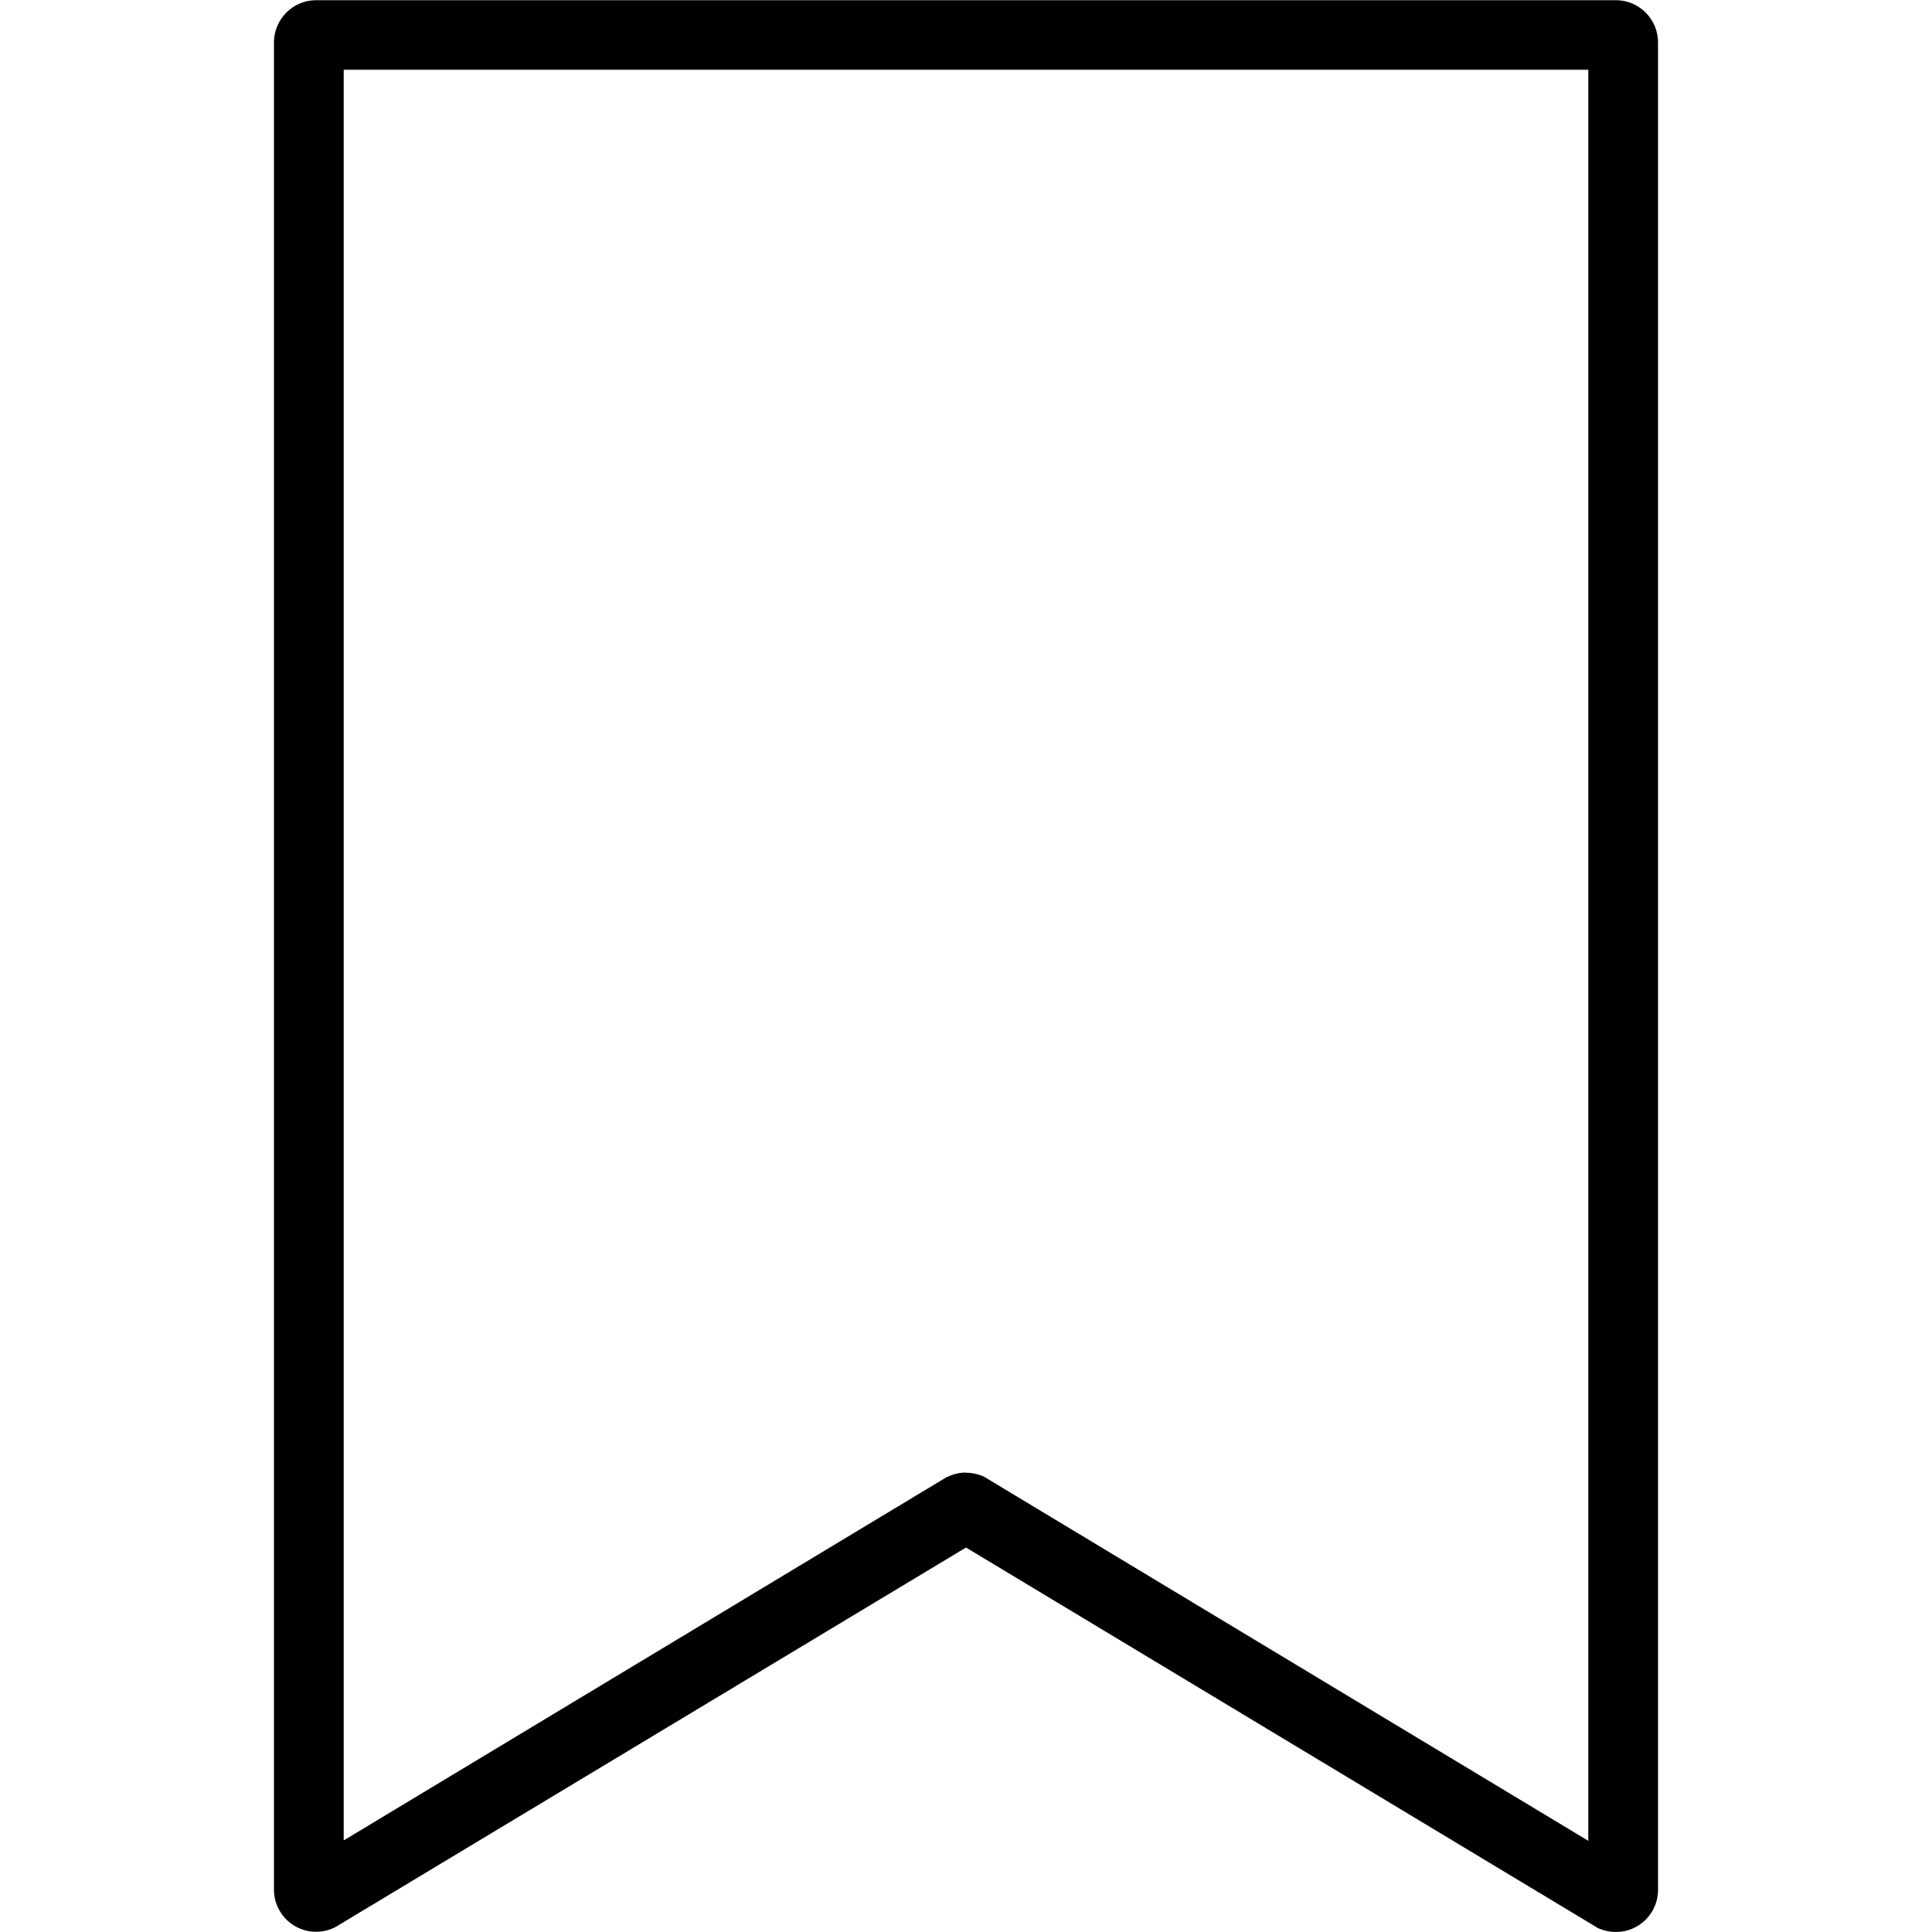
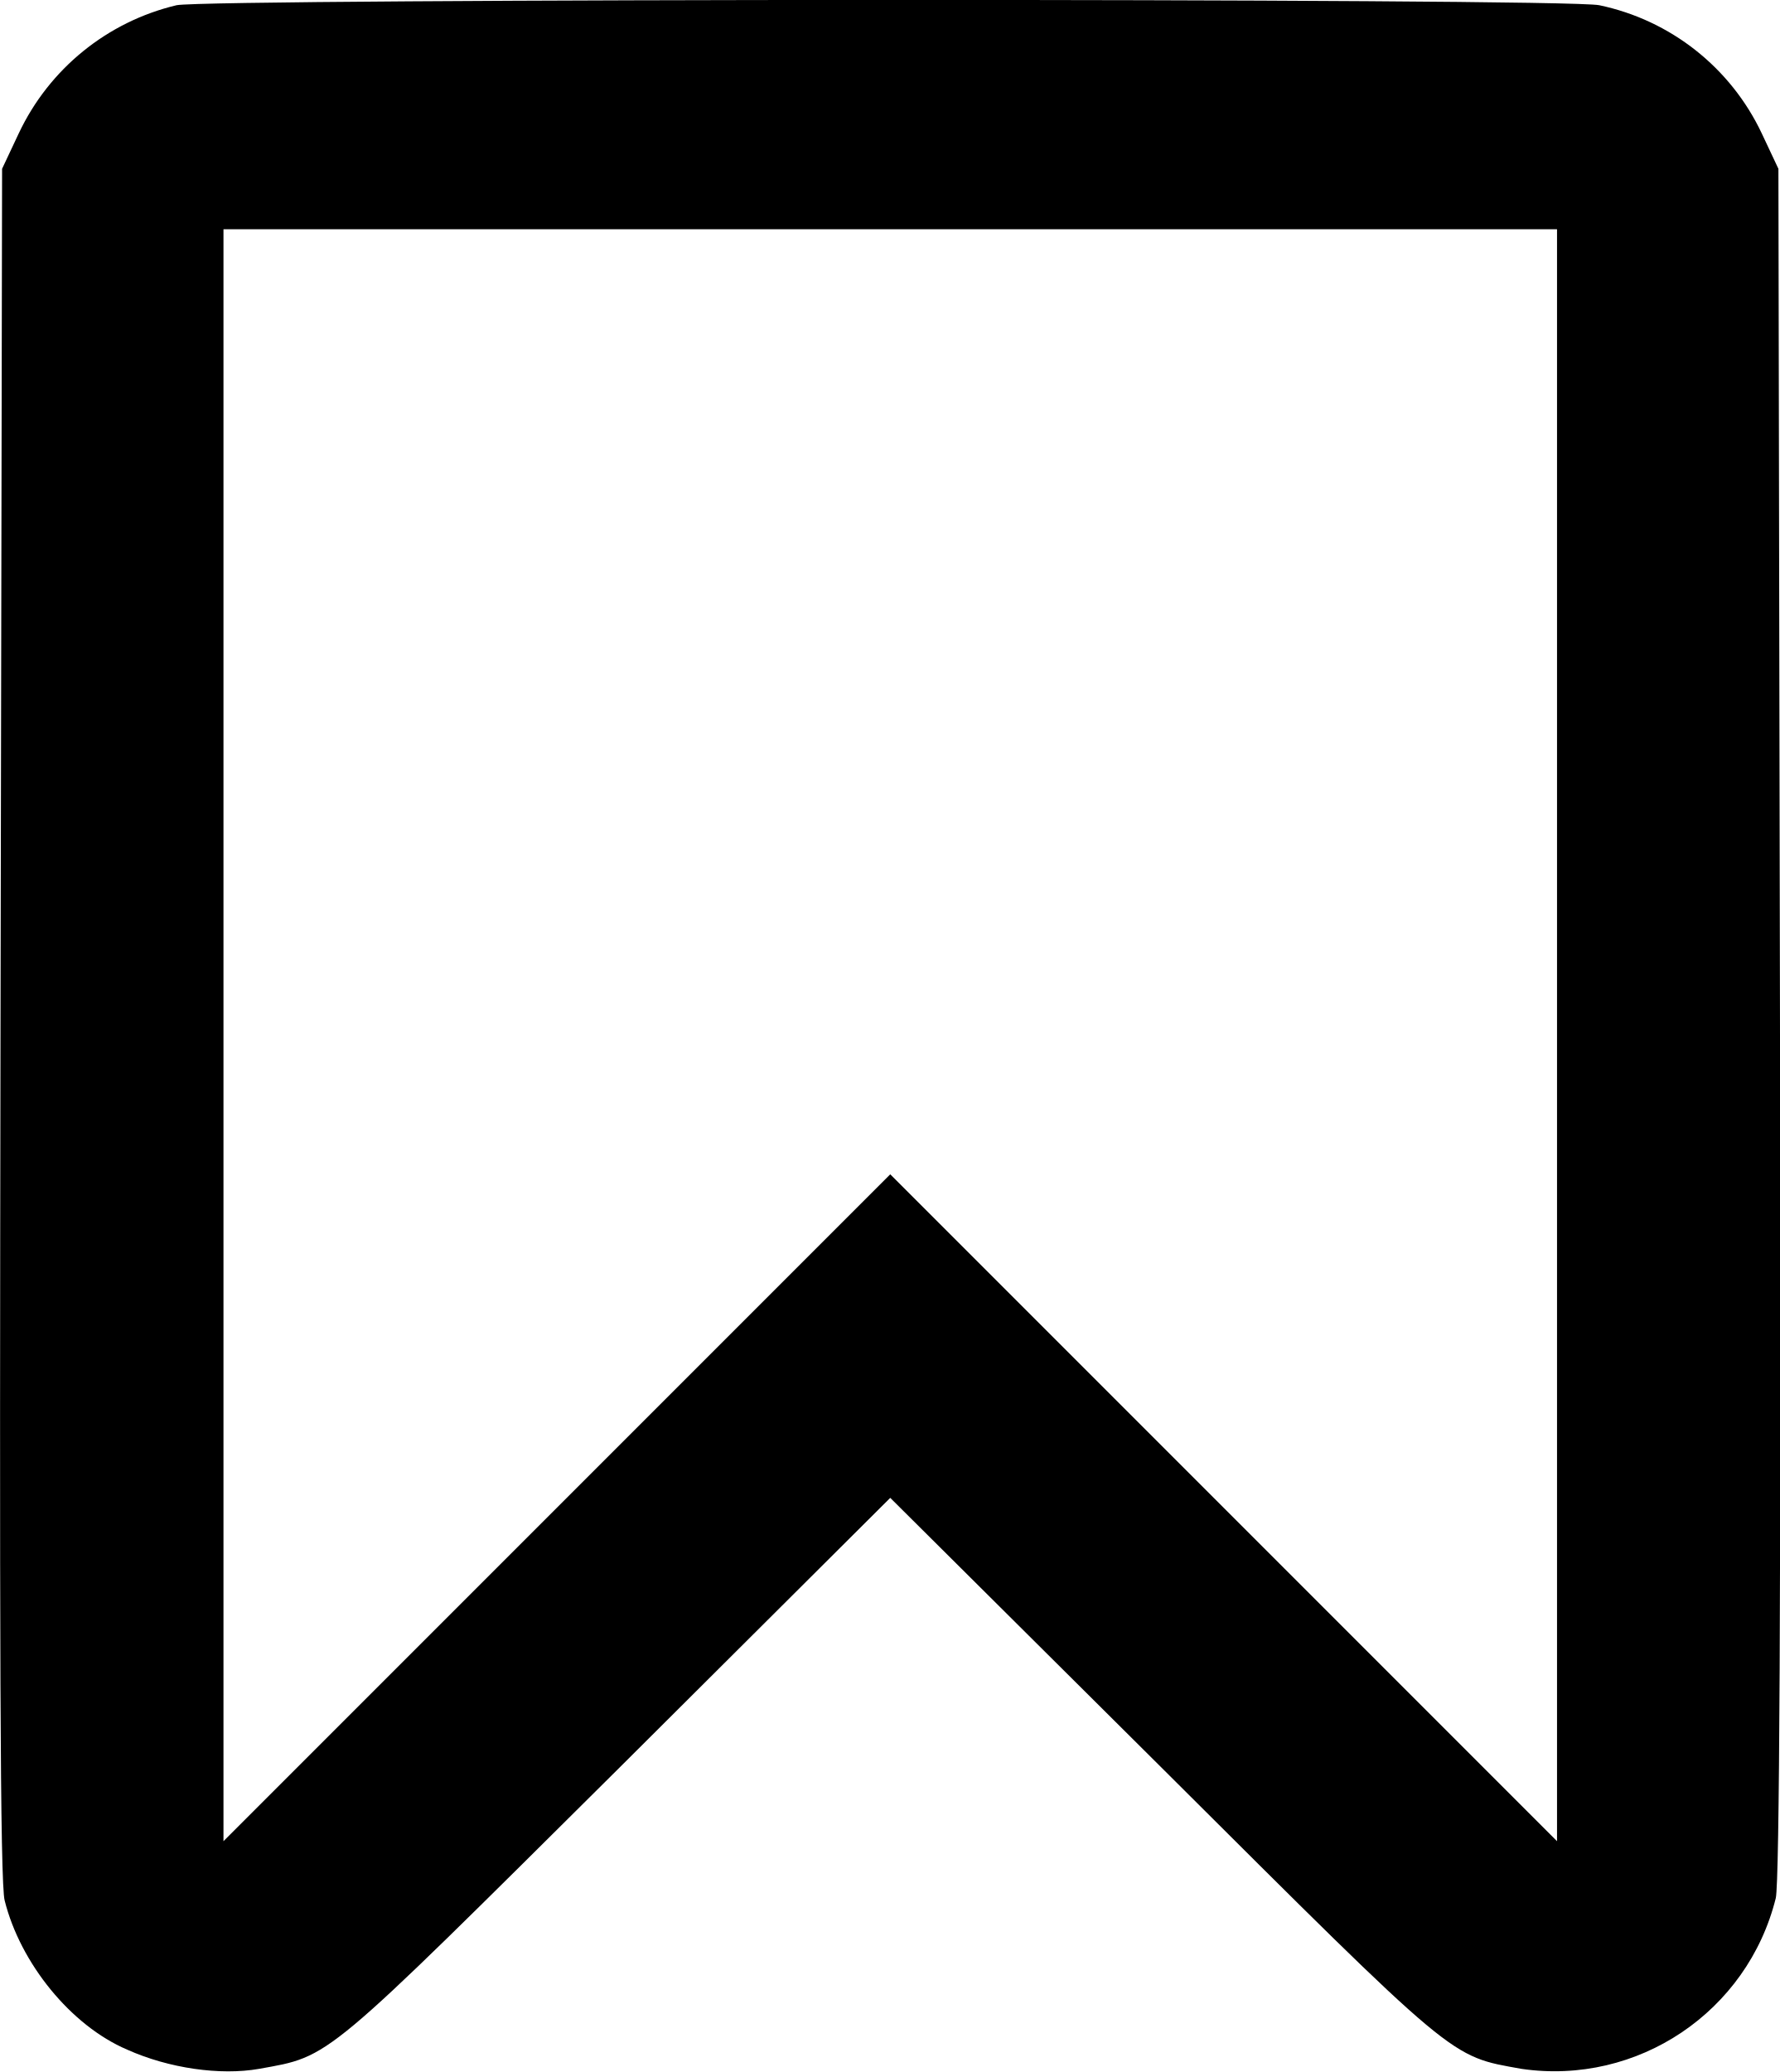
- <svg xmlns="http://www.w3.org/2000/svg" viewBox="0 0 1000 1000">
-   <path d="M836.4 1000c-3.1 0-6.3-.7-9.3-2l-.8-.5-.8-.5L500 801 173.7 997.4l-.8.4a21.8 21.8 0 0 1-31.1-19.8V22c0-12 9.7-21.9 21.8-21.9h672.8c12 0 21.8 9.8 21.8 21.9V978a21.8 21.8 0 0 1-21.8 22ZM500 762.3c3.2 0 6.4.7 9.3 2l.8.5 312 188V36.1H177.9v916.5l312-188 .8-.3c3-1.4 6.1-2.1 9.3-2.1Z" />
+ <svg xmlns="http://www.w3.org/2000/svg" preserveAspectRatio="xMidYMid" version="1.0" viewBox="0 0 341.7 397.7">
+   <path d="M33.9 1A45 45 0 0 0 3.6 25.6L.4 32.4l-.3 164C-.1 313 0 361.7.9 364.8c3 12 12.7 24 23.5 28.6 8 3.6 17.9 5 25.3 3.7 13.9-2.5 12-1 69-57.6l52.2-52 52.3 52c56.8 56.6 55 55.1 68.9 57.6a43.8 43.8 0 0 0 48.8-32.8c.7-3.3 1-57.7.8-168.4l-.3-163.5-3.2-6.8A44.6 44.6 0 0 0 307 1C300.3-.4 40.4-.3 33.9 1zm265 197.6v154.8l-64-64-64-64-64 64-64 64V44h256z" />
</svg>
